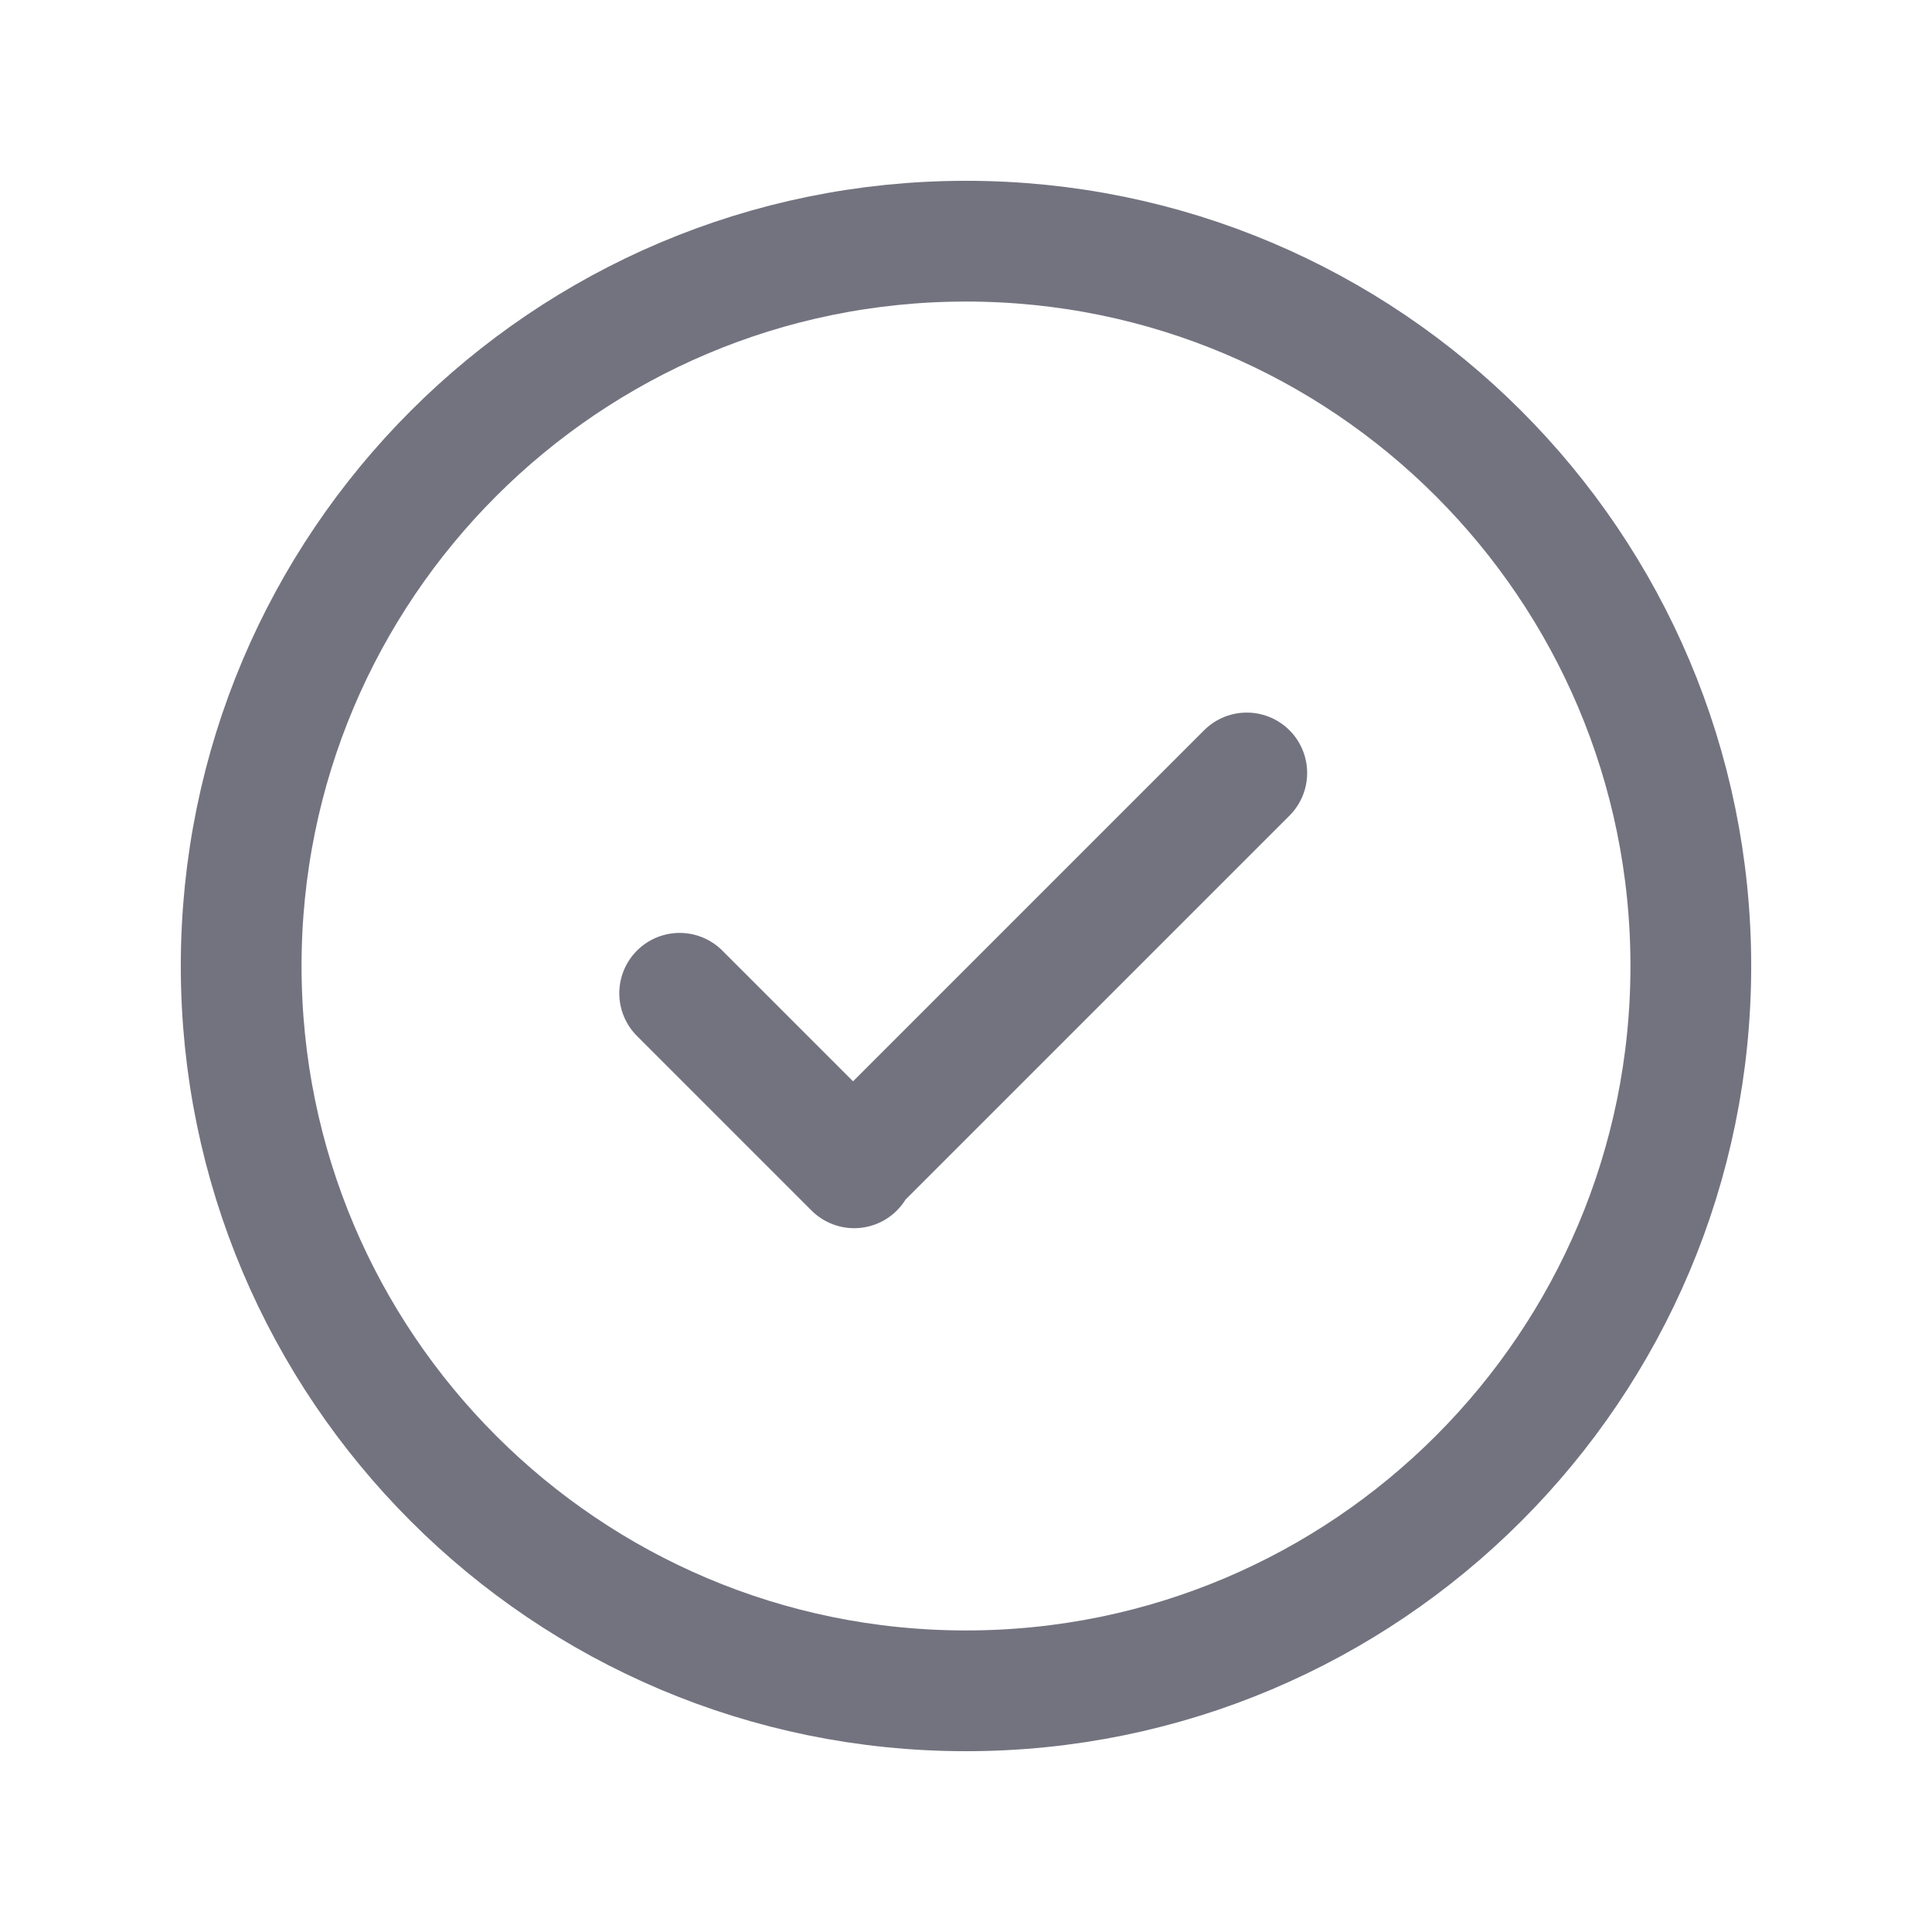
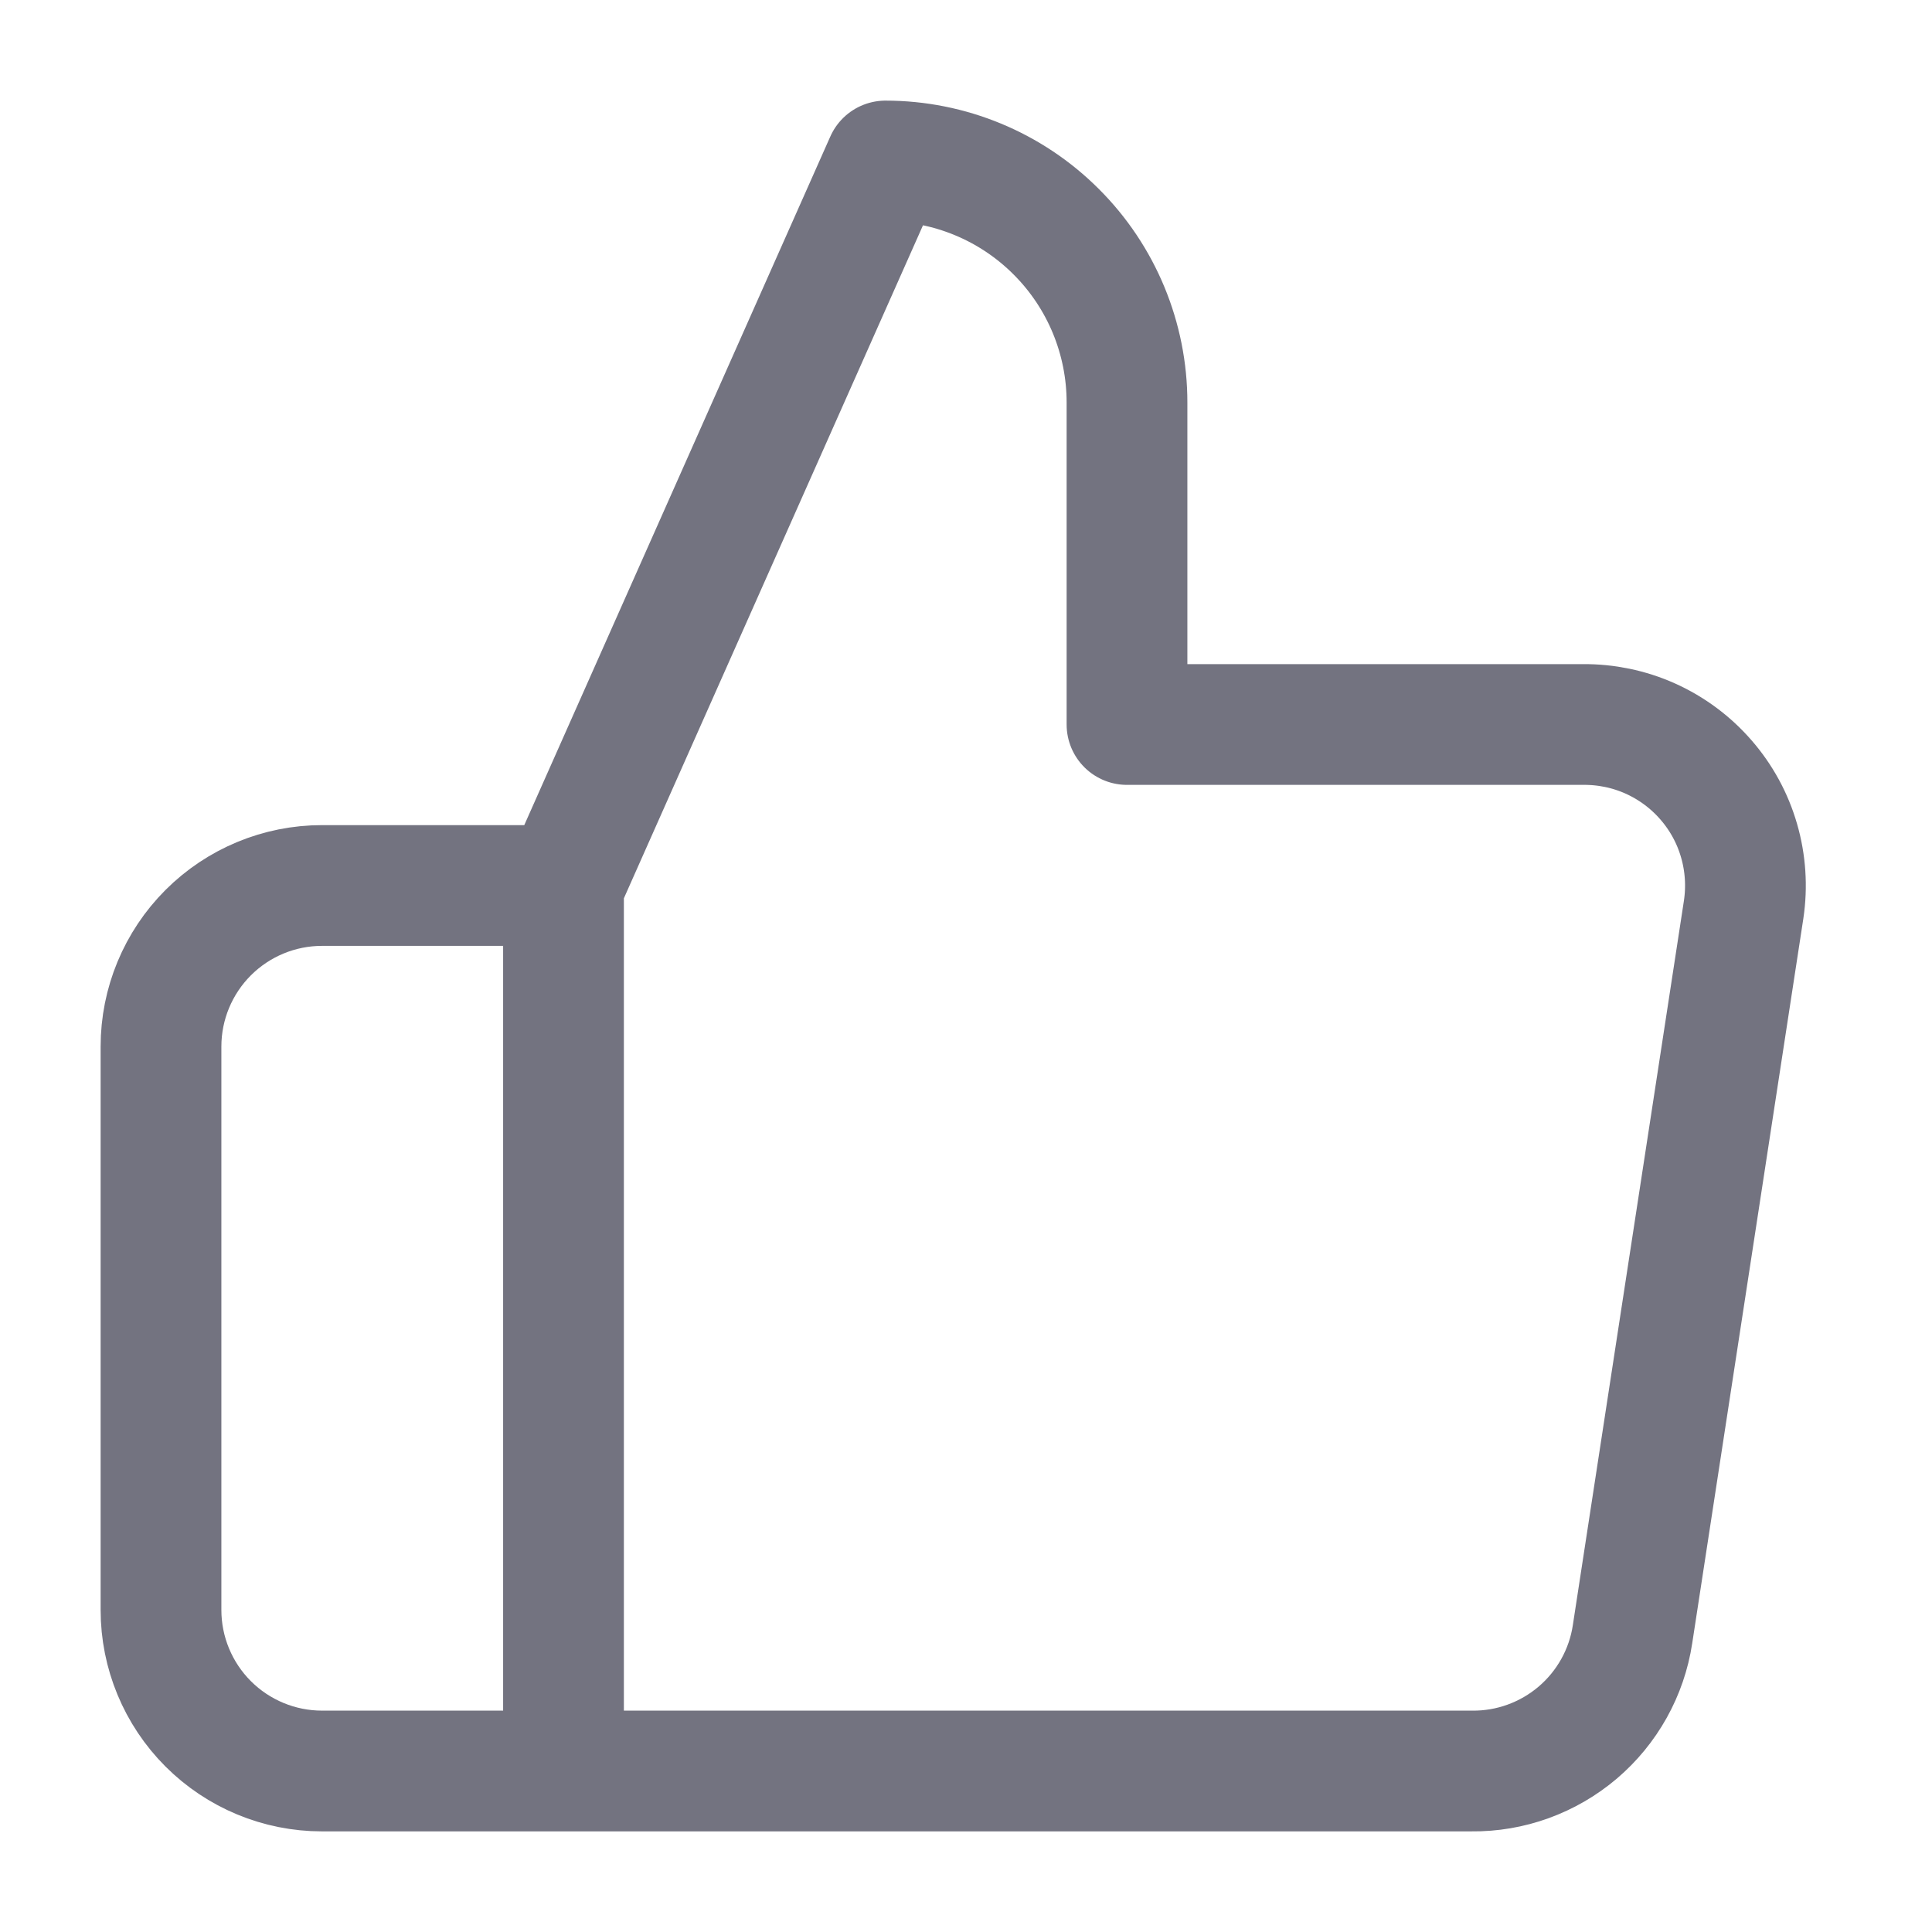
<svg xmlns="http://www.w3.org/2000/svg" width="24" height="24" viewBox="0 0 24 24" fill="none">
-   <circle cx="12" cy="12" r="9.004" stroke="#737380" stroke-width="1.5" stroke-linecap="round" stroke-linejoin="round" />
-   <path d="M8.443 12.339L10.611 14.507L10.597 14.493L15.488 9.602" stroke="#737380" stroke-width="1.5" stroke-linecap="round" stroke-linejoin="round" />
+   <path d="M7 22H4C3.47 22 2.961 21.789 2.586 21.414C2.211 21.039 2 20.53 2 20V13C2 12.47 2.211 11.961 2.586 11.586C2.961 11.211 3.47 11 4 11H7M14 9V5C14 4.204 13.684 3.441 13.121 2.879C12.559 2.316 11.796 2 11 2L7 11V22H18.28C18.762 22.006 19.23 21.836 19.598 21.524C19.965 21.212 20.208 20.777 20.28 20.3L21.66 11.3C21.703 11.013 21.684 10.721 21.603 10.442C21.523 10.164 21.382 9.906 21.192 9.688C21.002 9.469 20.766 9.294 20.502 9.175C20.237 9.056 19.95 8.997 19.66 9H14Z" stroke="#737380" stroke-width="1.5" stroke-linecap="round" stroke-linejoin="round" />
</svg>
